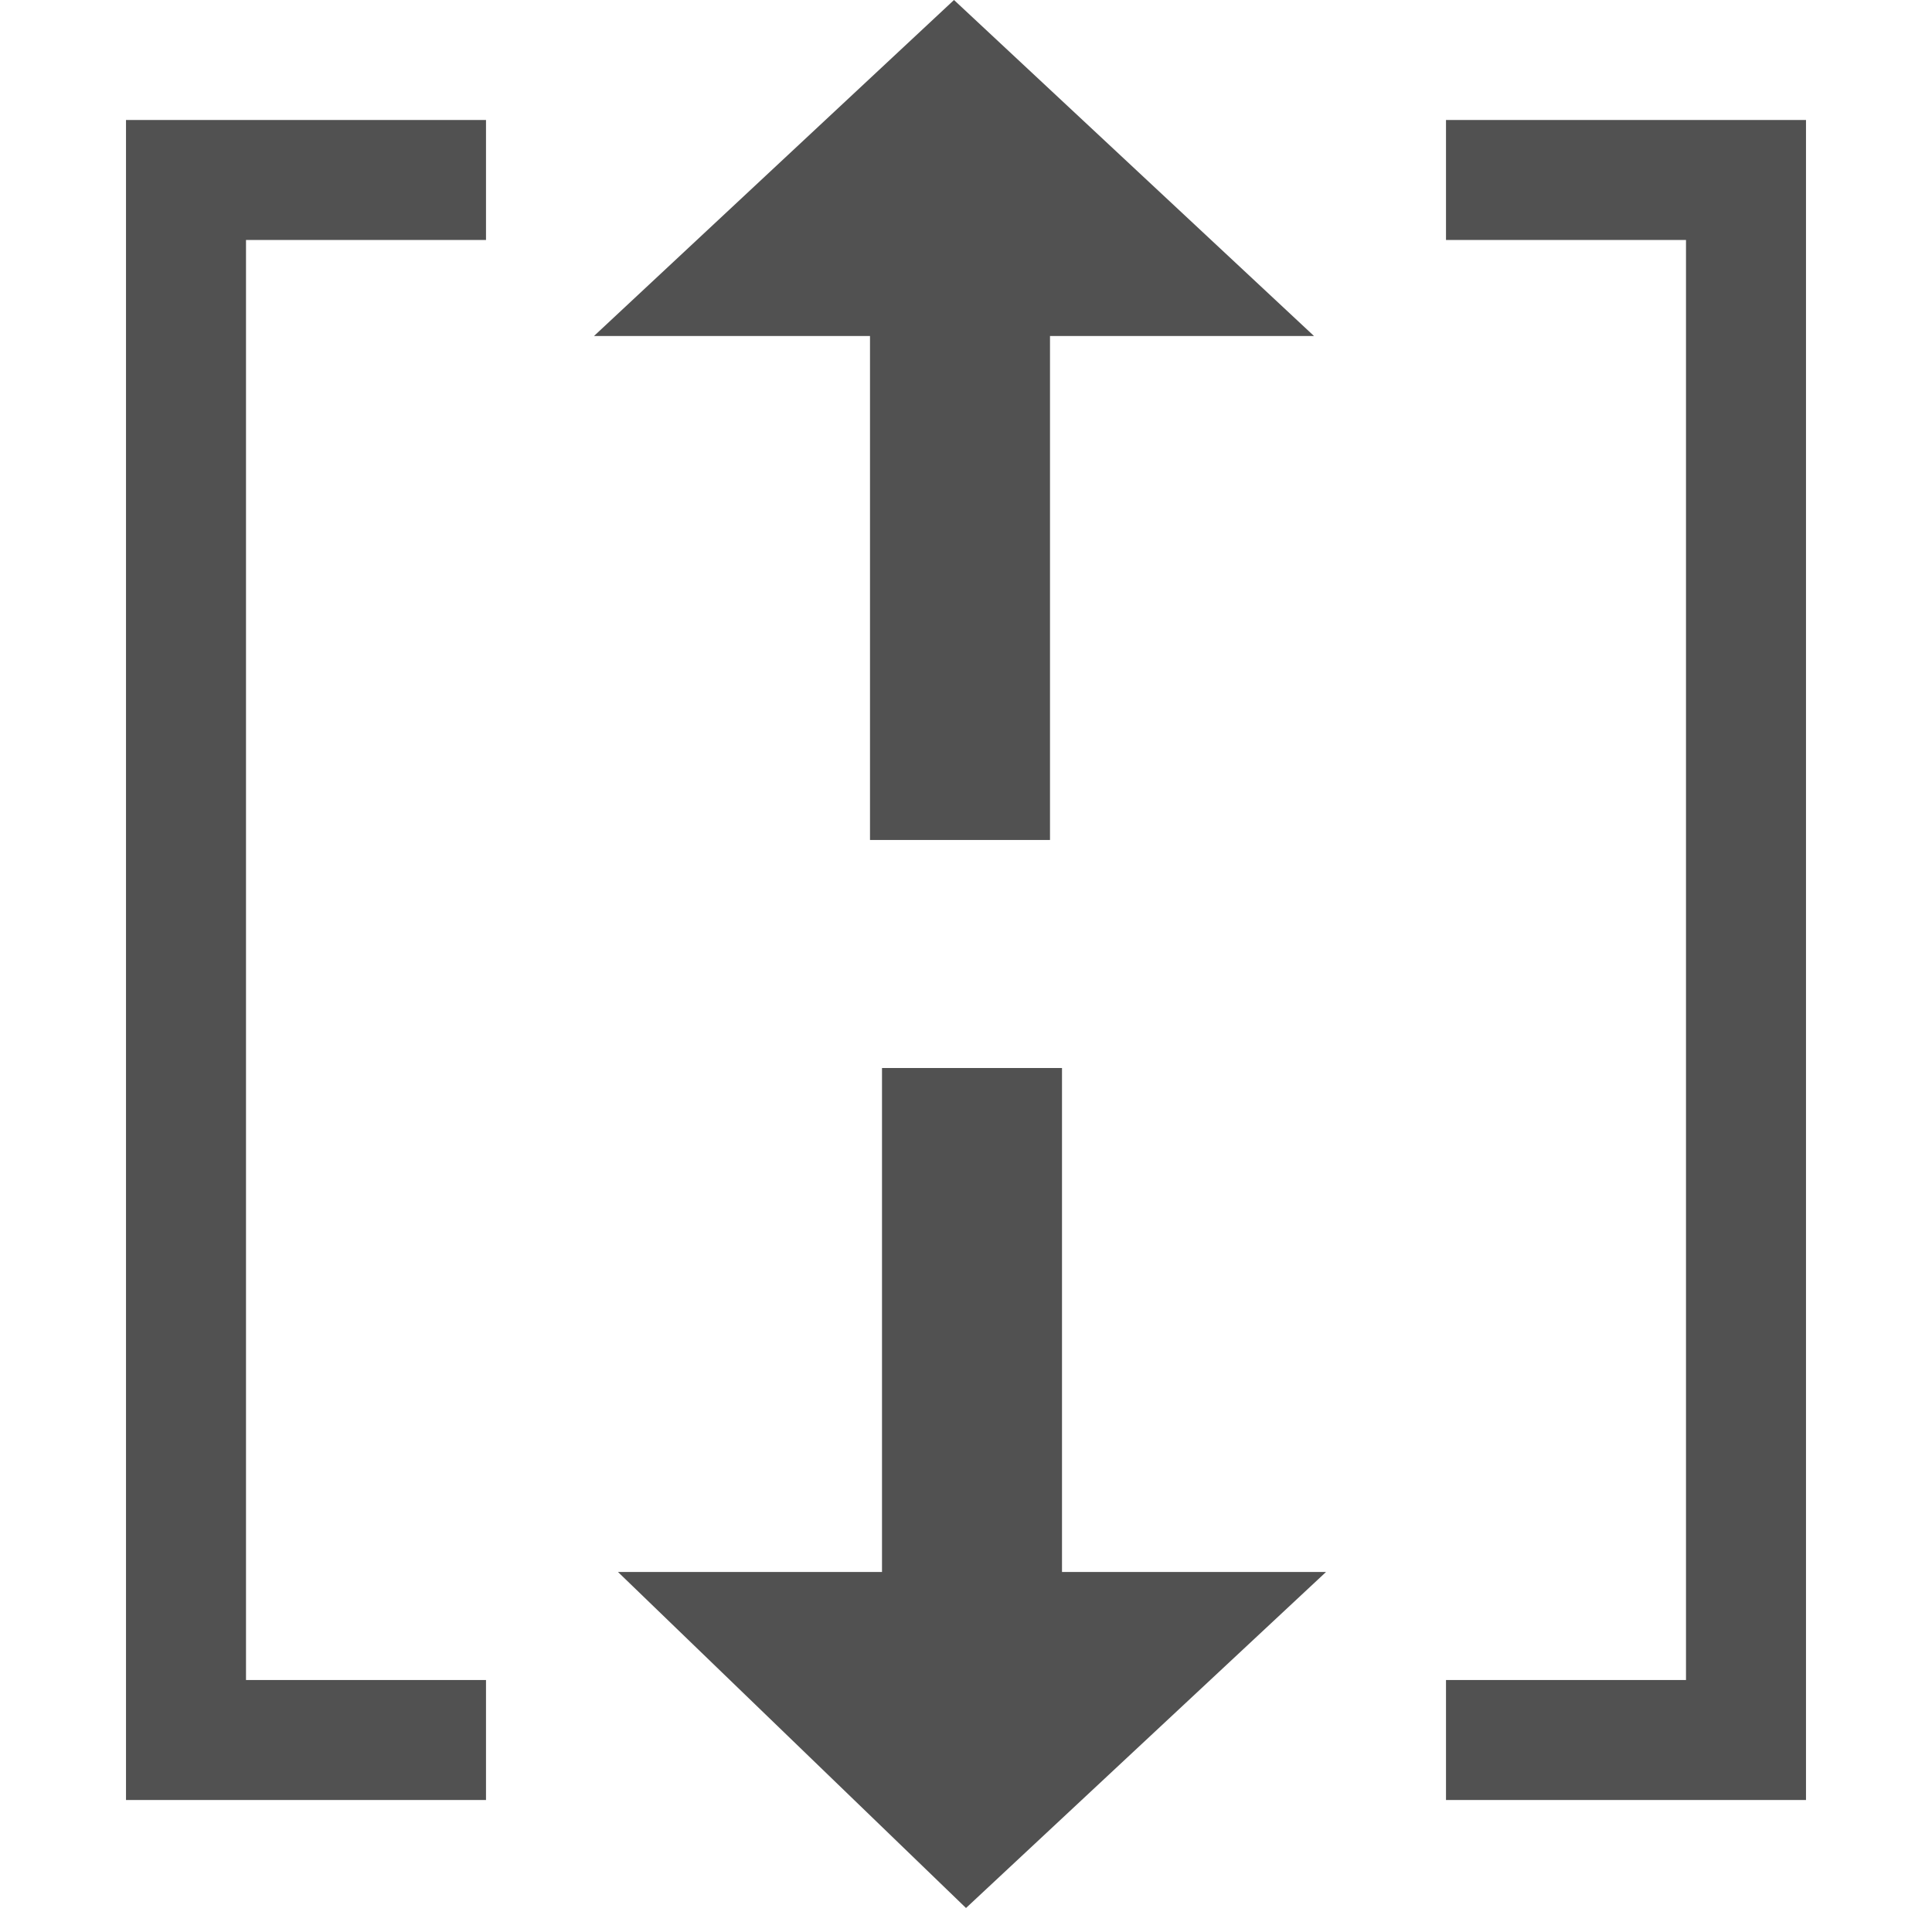
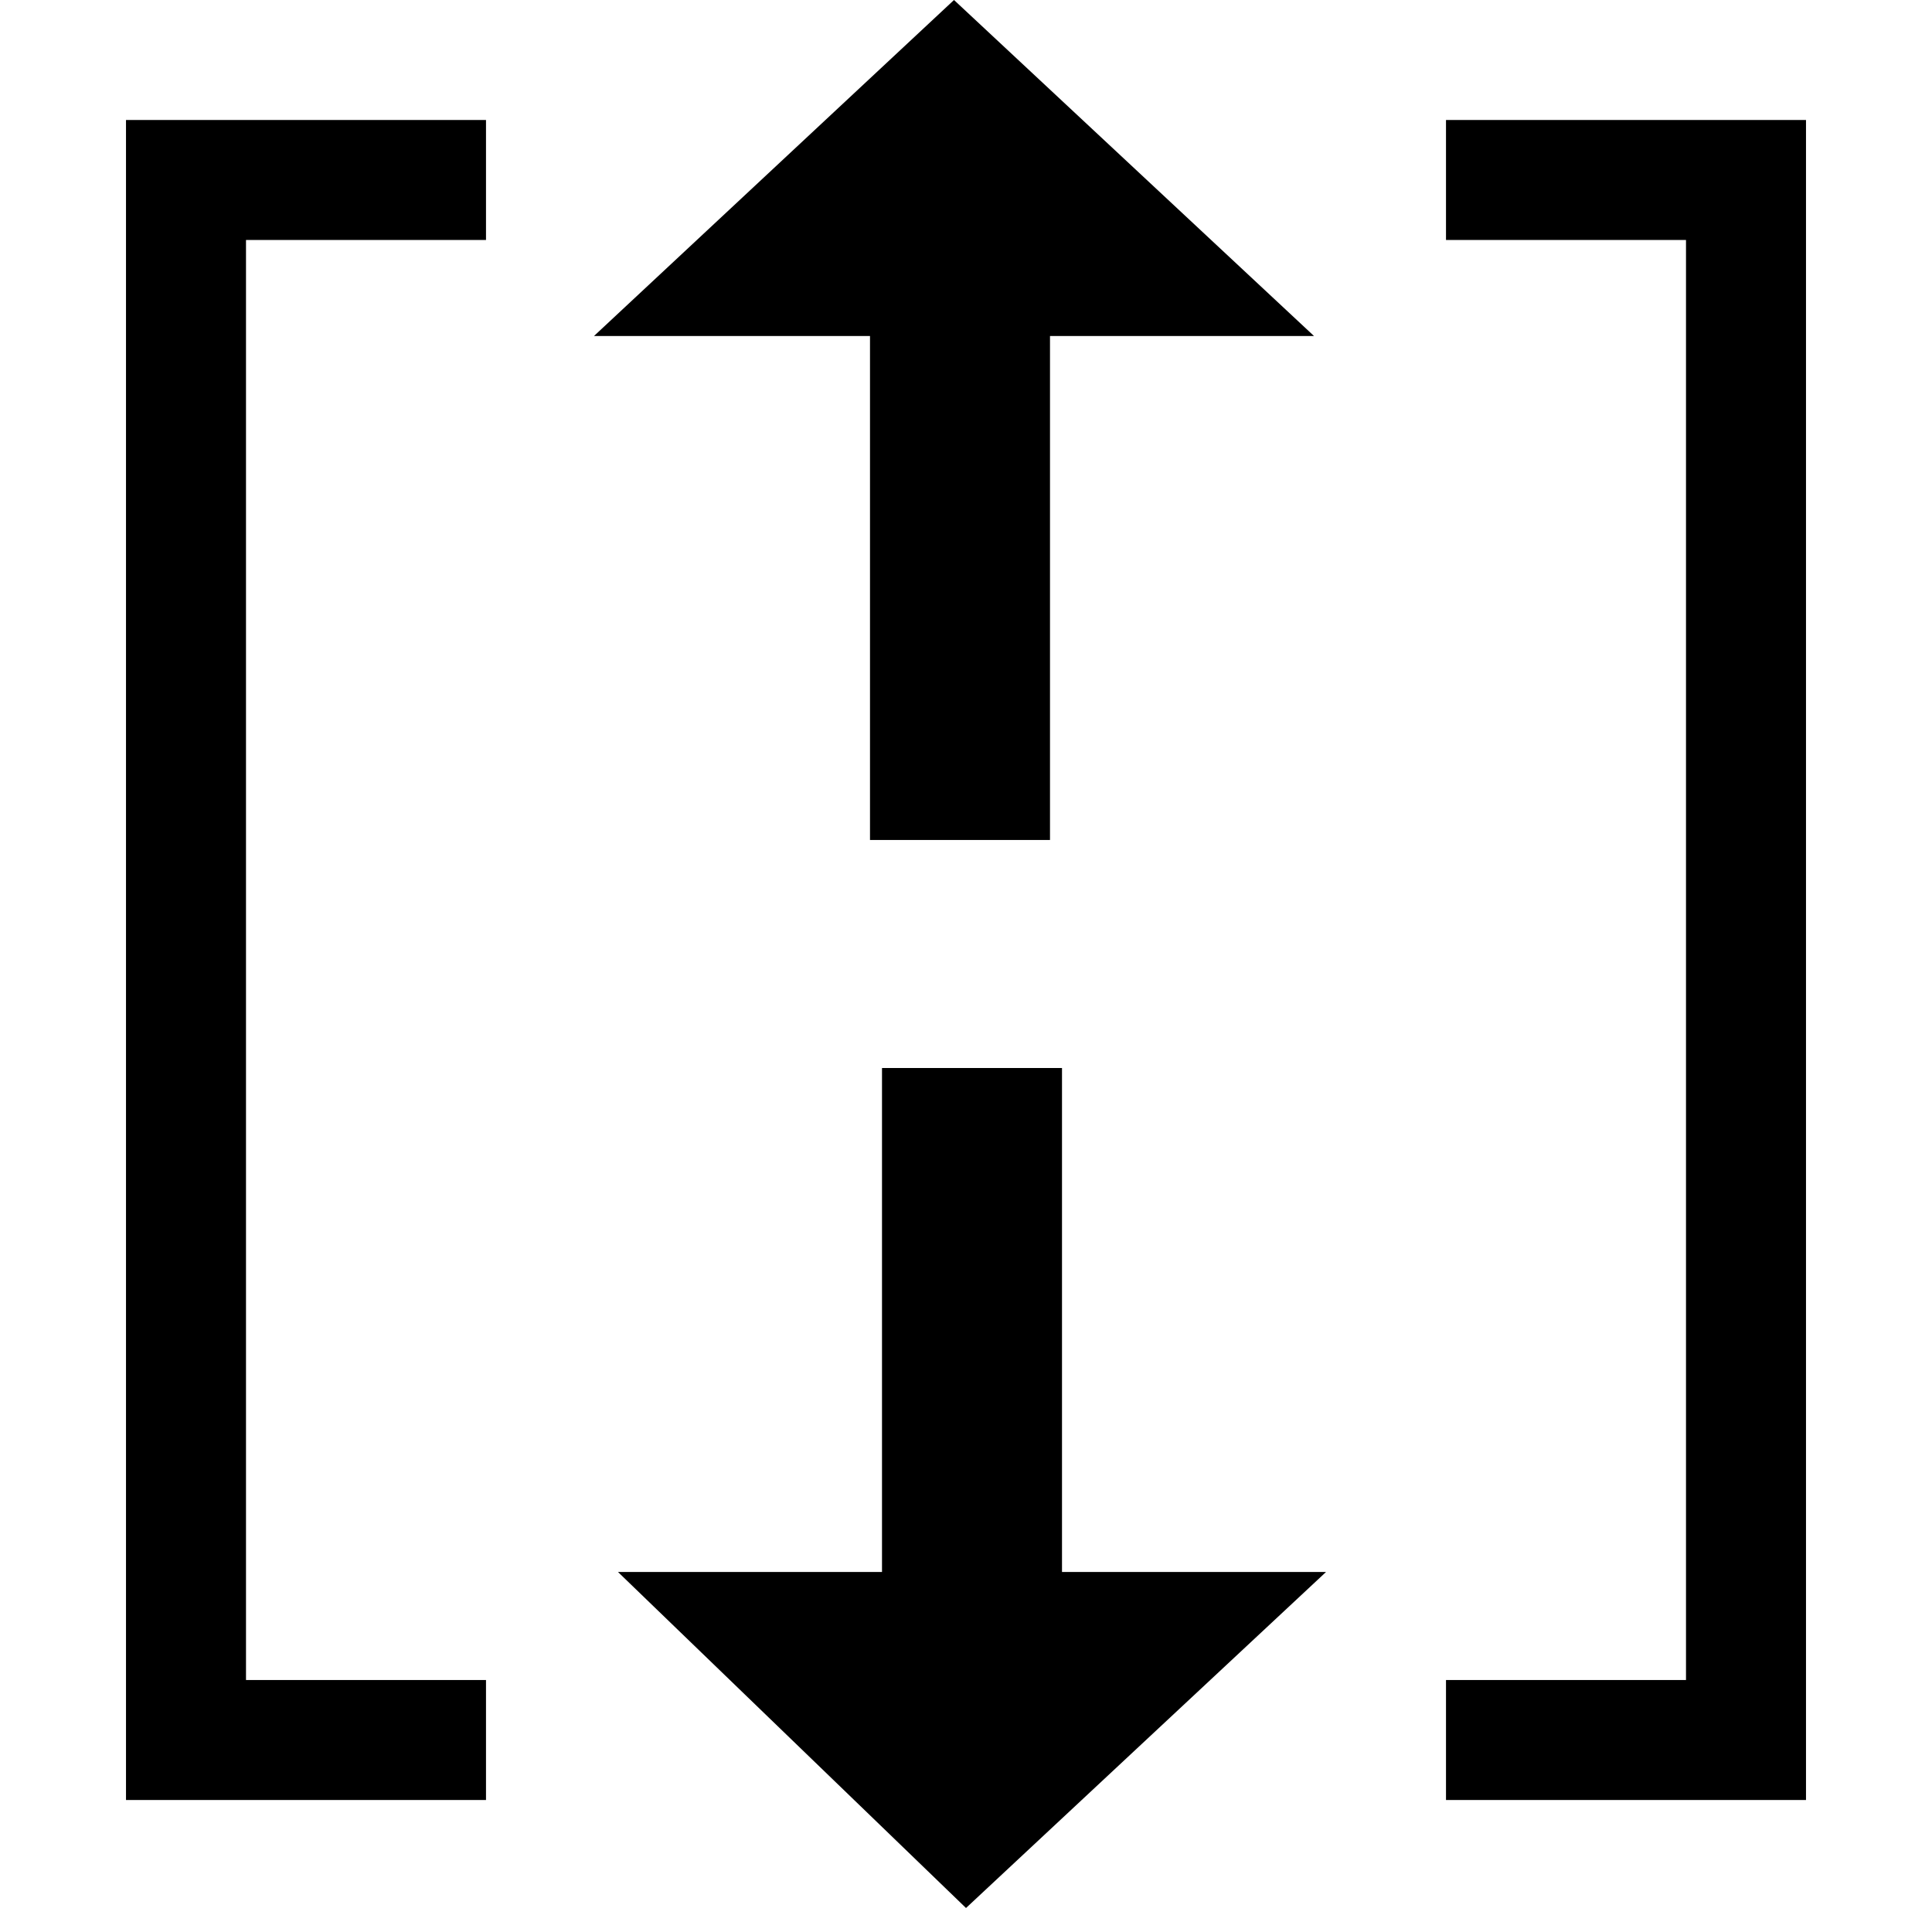
<svg xmlns="http://www.w3.org/2000/svg" t="1742649643706" class="icon" viewBox="0 0 1024 1024" version="1.1" p-id="1593" width="32" height="32">
-   <path d="M461.118 178.087l0 267.13 95.404-1e-8 0-267.13 139.925 0-190.807-178.087-190.807 178.087 146.286 0z m50.882 833.193l190.807-178.087-139.925 1e-8 0-267.13-95.404-1e-8L467.478 833.193l-139.925 0 184.447 178.087z m381.615-884.075l0 763.23-127.205 1e-8 0 63.602 190.807 0 0-890.435-190.807 0 0 63.602 127.205 0z m-763.23 763.23l0-763.23 127.205 0 0-63.602-190.807 0 0 890.435 190.807 0 0-63.602-127.205-1e-8z" fill="#515151" p-id="1594" />
+   <path d="M461.118 178.087l0 267.13 95.404-1e-8 0-267.13 139.925 0-190.807-178.087-190.807 178.087 146.286 0z m50.882 833.193l190.807-178.087-139.925 1e-8 0-267.13-95.404-1e-8L467.478 833.193l-139.925 0 184.447 178.087z m381.615-884.075l0 763.23-127.205 1e-8 0 63.602 190.807 0 0-890.435-190.807 0 0 63.602 127.205 0z m-763.23 763.23l0-763.23 127.205 0 0-63.602-190.807 0 0 890.435 190.807 0 0-63.602-127.205-1e-8z" p-id="1594" />
</svg>
